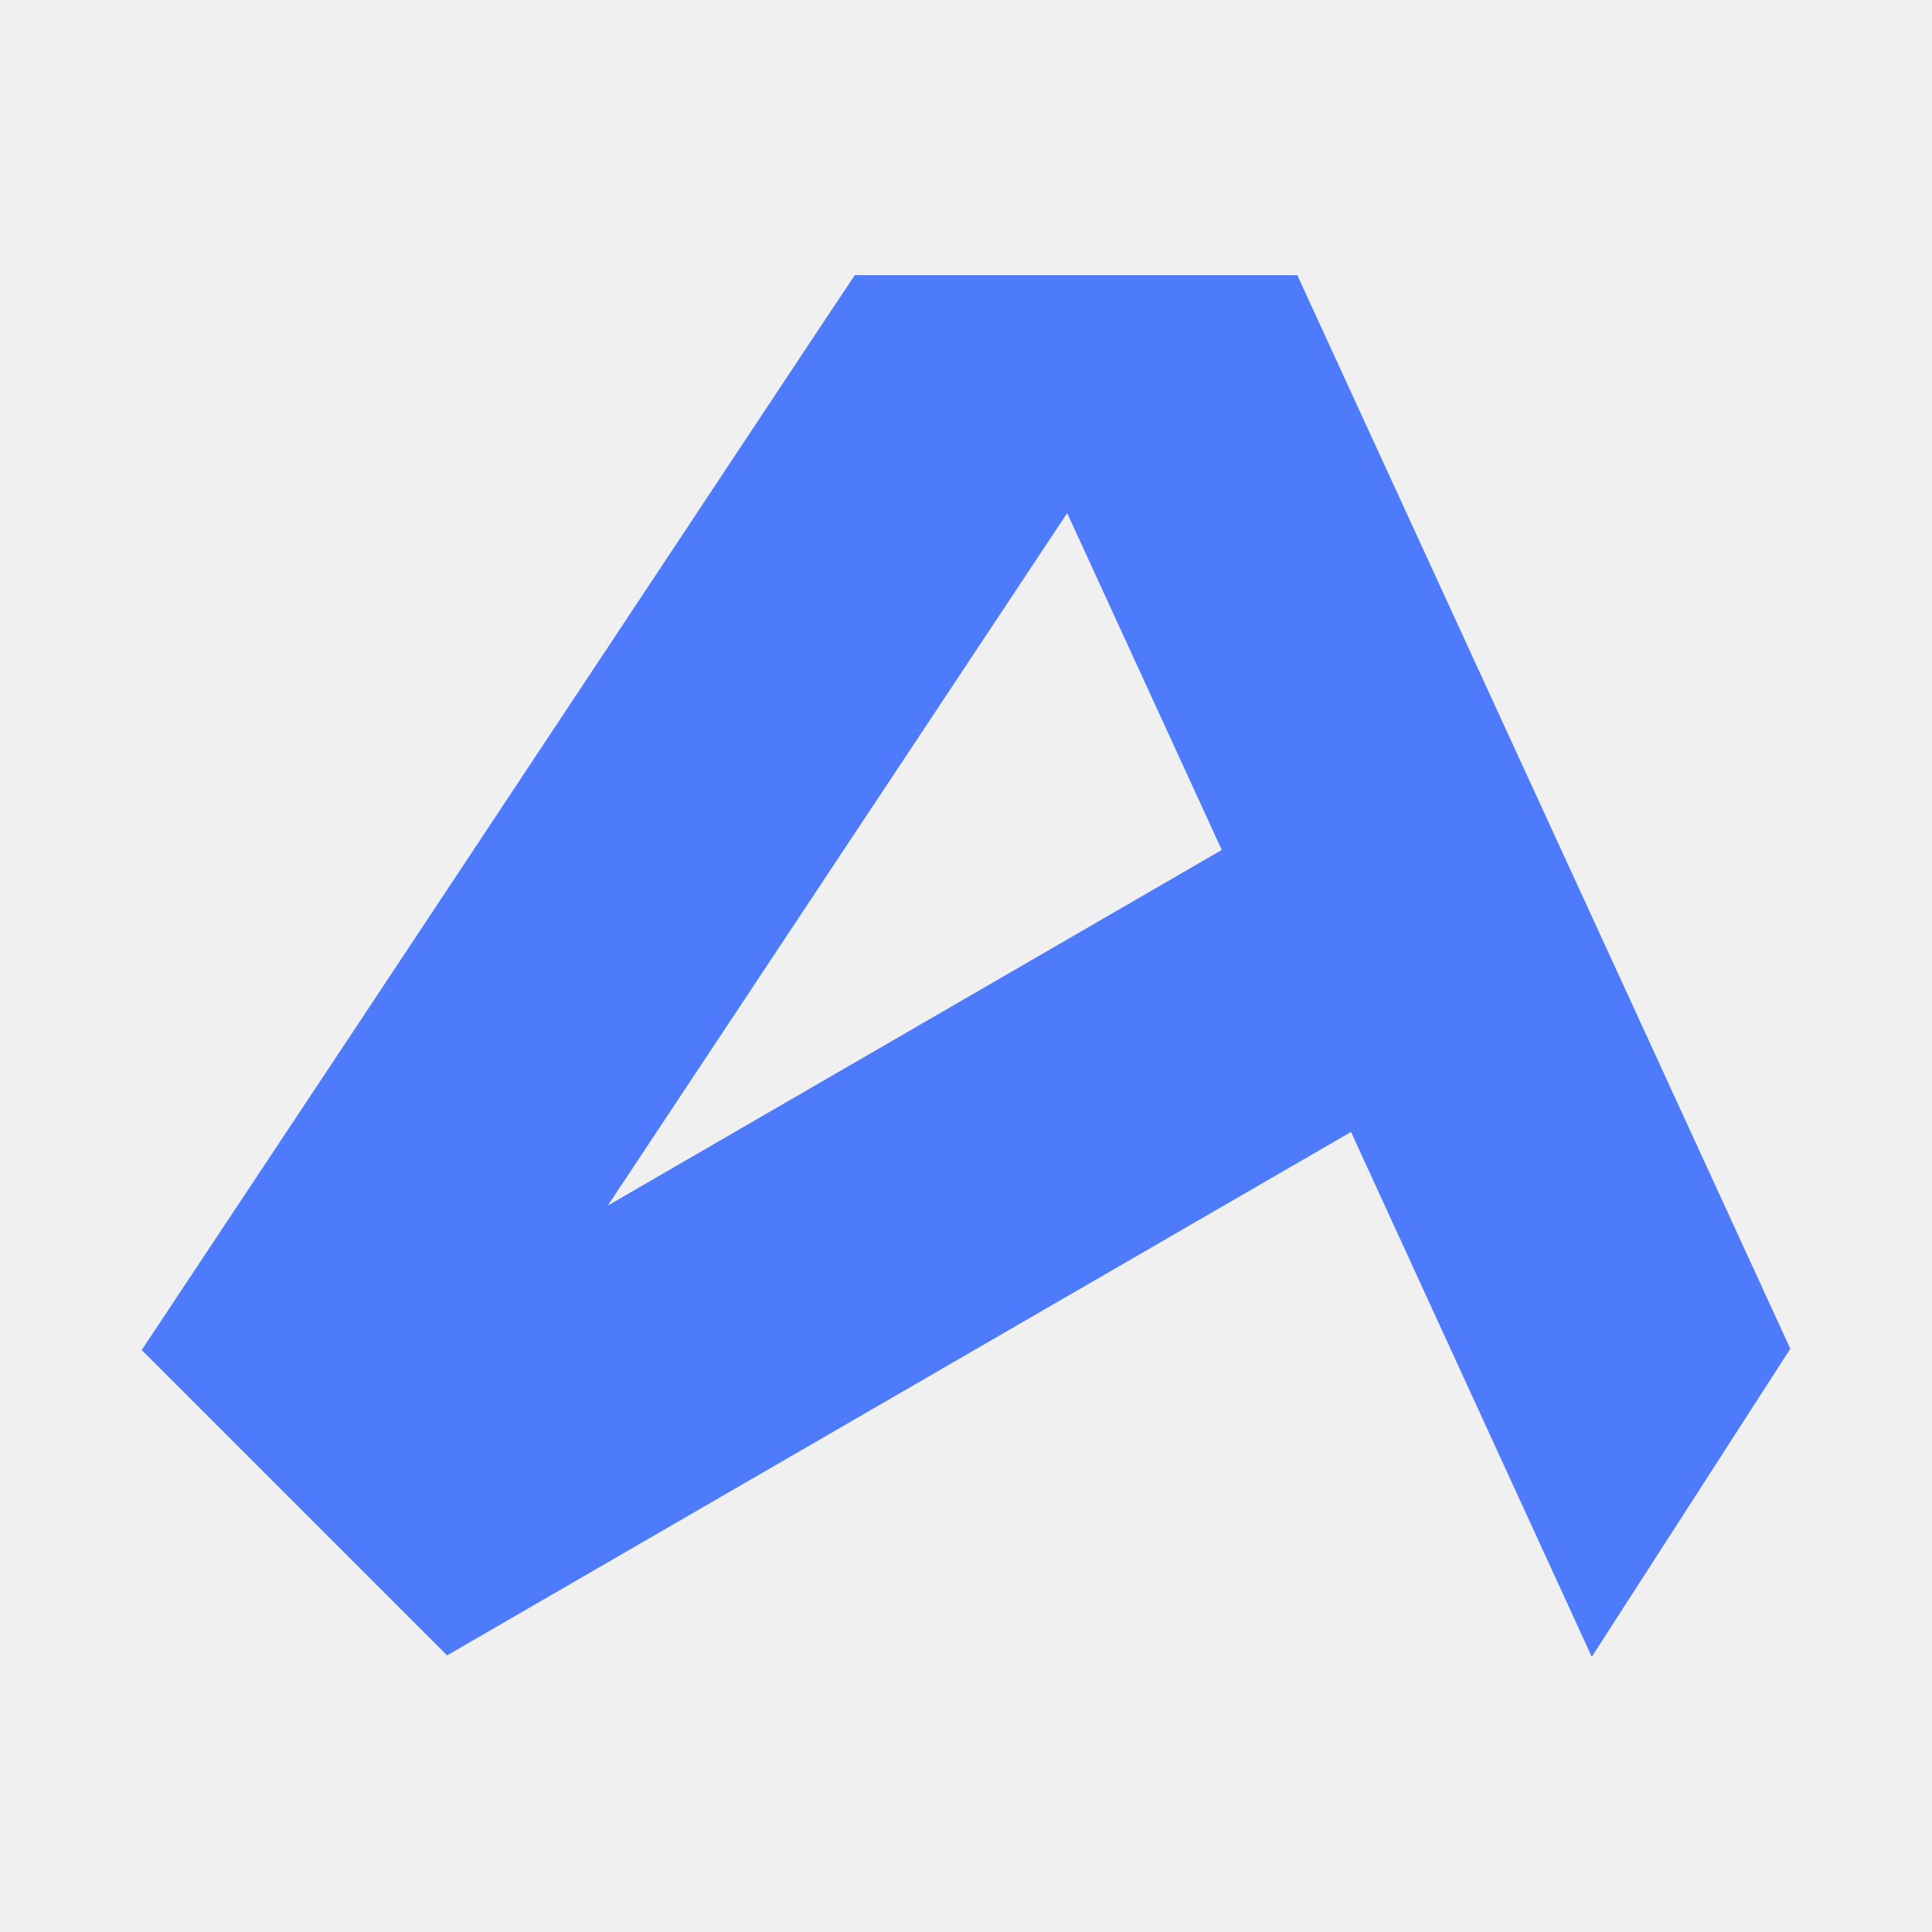
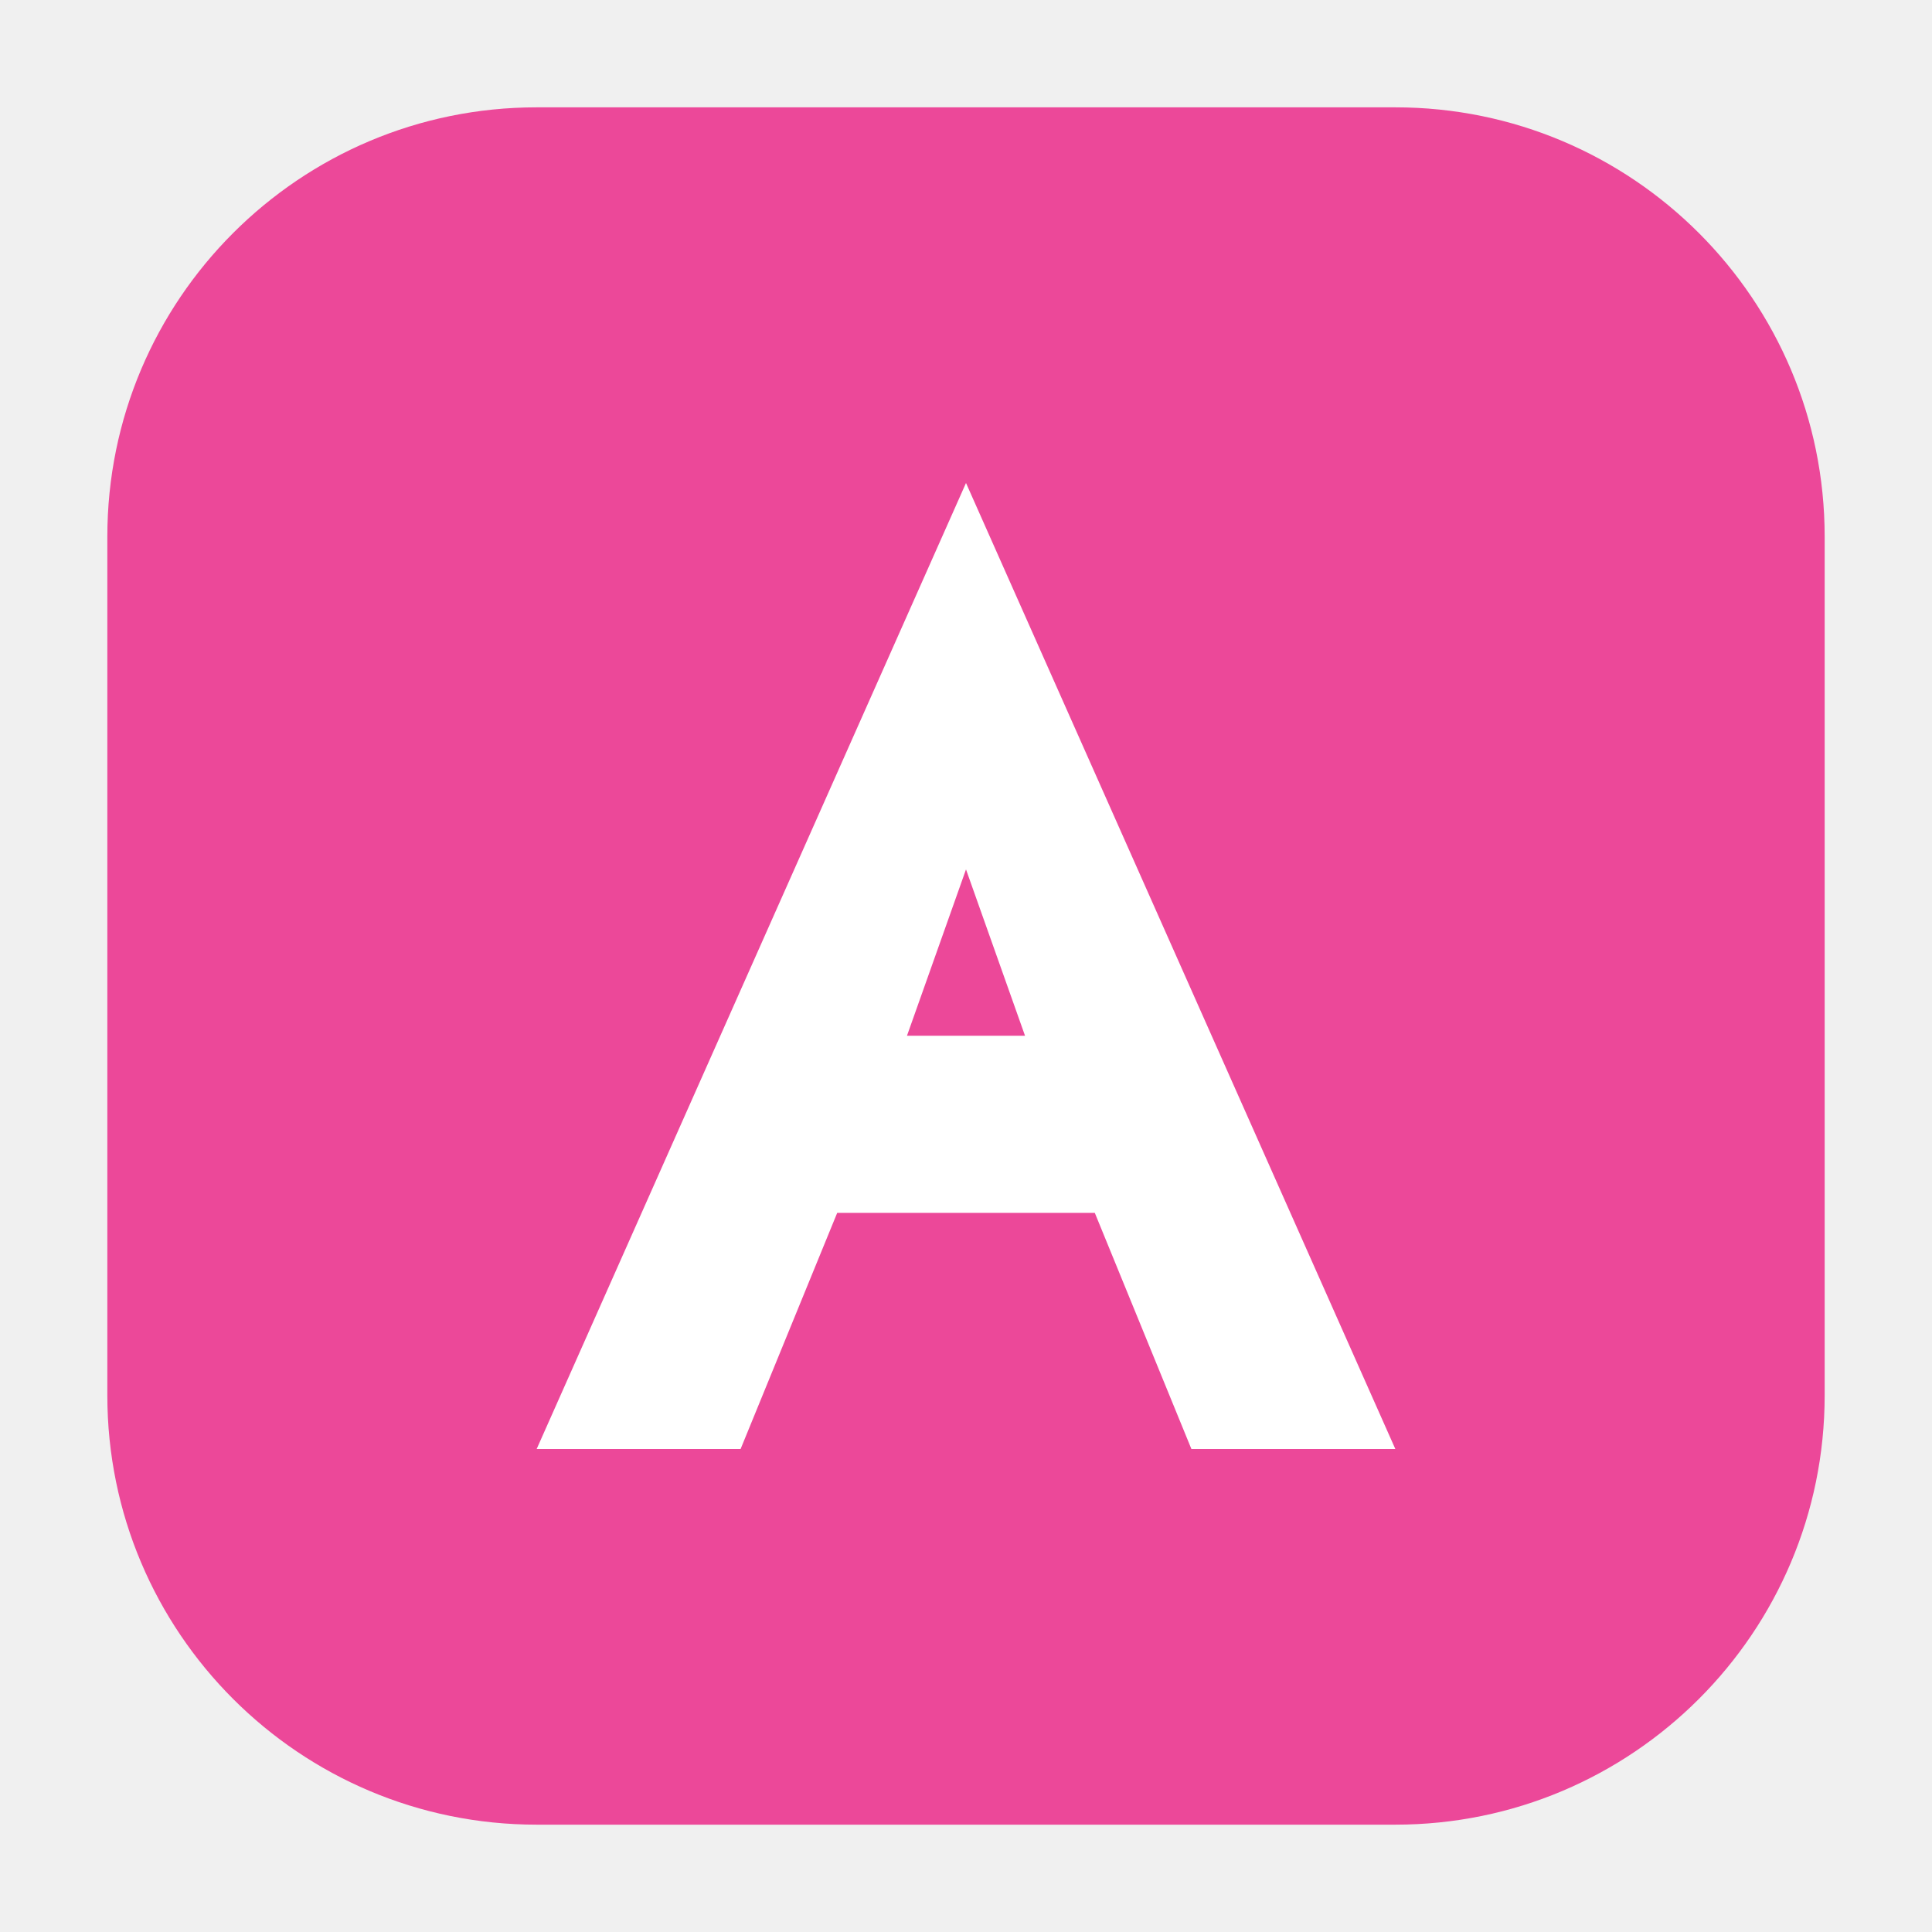
- <svg xmlns="http://www.w3.org/2000/svg" viewBox="-10 -19.42 136.34 136.34" role="img" aria-label="ArtCraft">
-   <path fill="#4e7bfb" d="M104.28,49.49L81.55,0h-31.23l-3.17,4.76L14.75,53.63,0,75.85l21.55,21.55,63.79-36.94,16.99,37.04,14.01-21.74-12.06-26.27ZM32.89,65.66l32.42-48.87,10.91,23.77-43.32,25.09Z" />
+ <svg xmlns="http://www.w3.org/2000/svg" viewBox="0 0 36 36" width="36" height="36">
+   <rect x="2" y="2" width="32" height="32" rx="8" fill="#EC4899" />
+   <path d="M18 9 L26 27 H22.2 L20.4 22.6 H15.6 L13.8 27 H10 Z M16.9 19.3 H19.1 L18 16.2 Z" fill="#FFFFFF" />
</svg>
